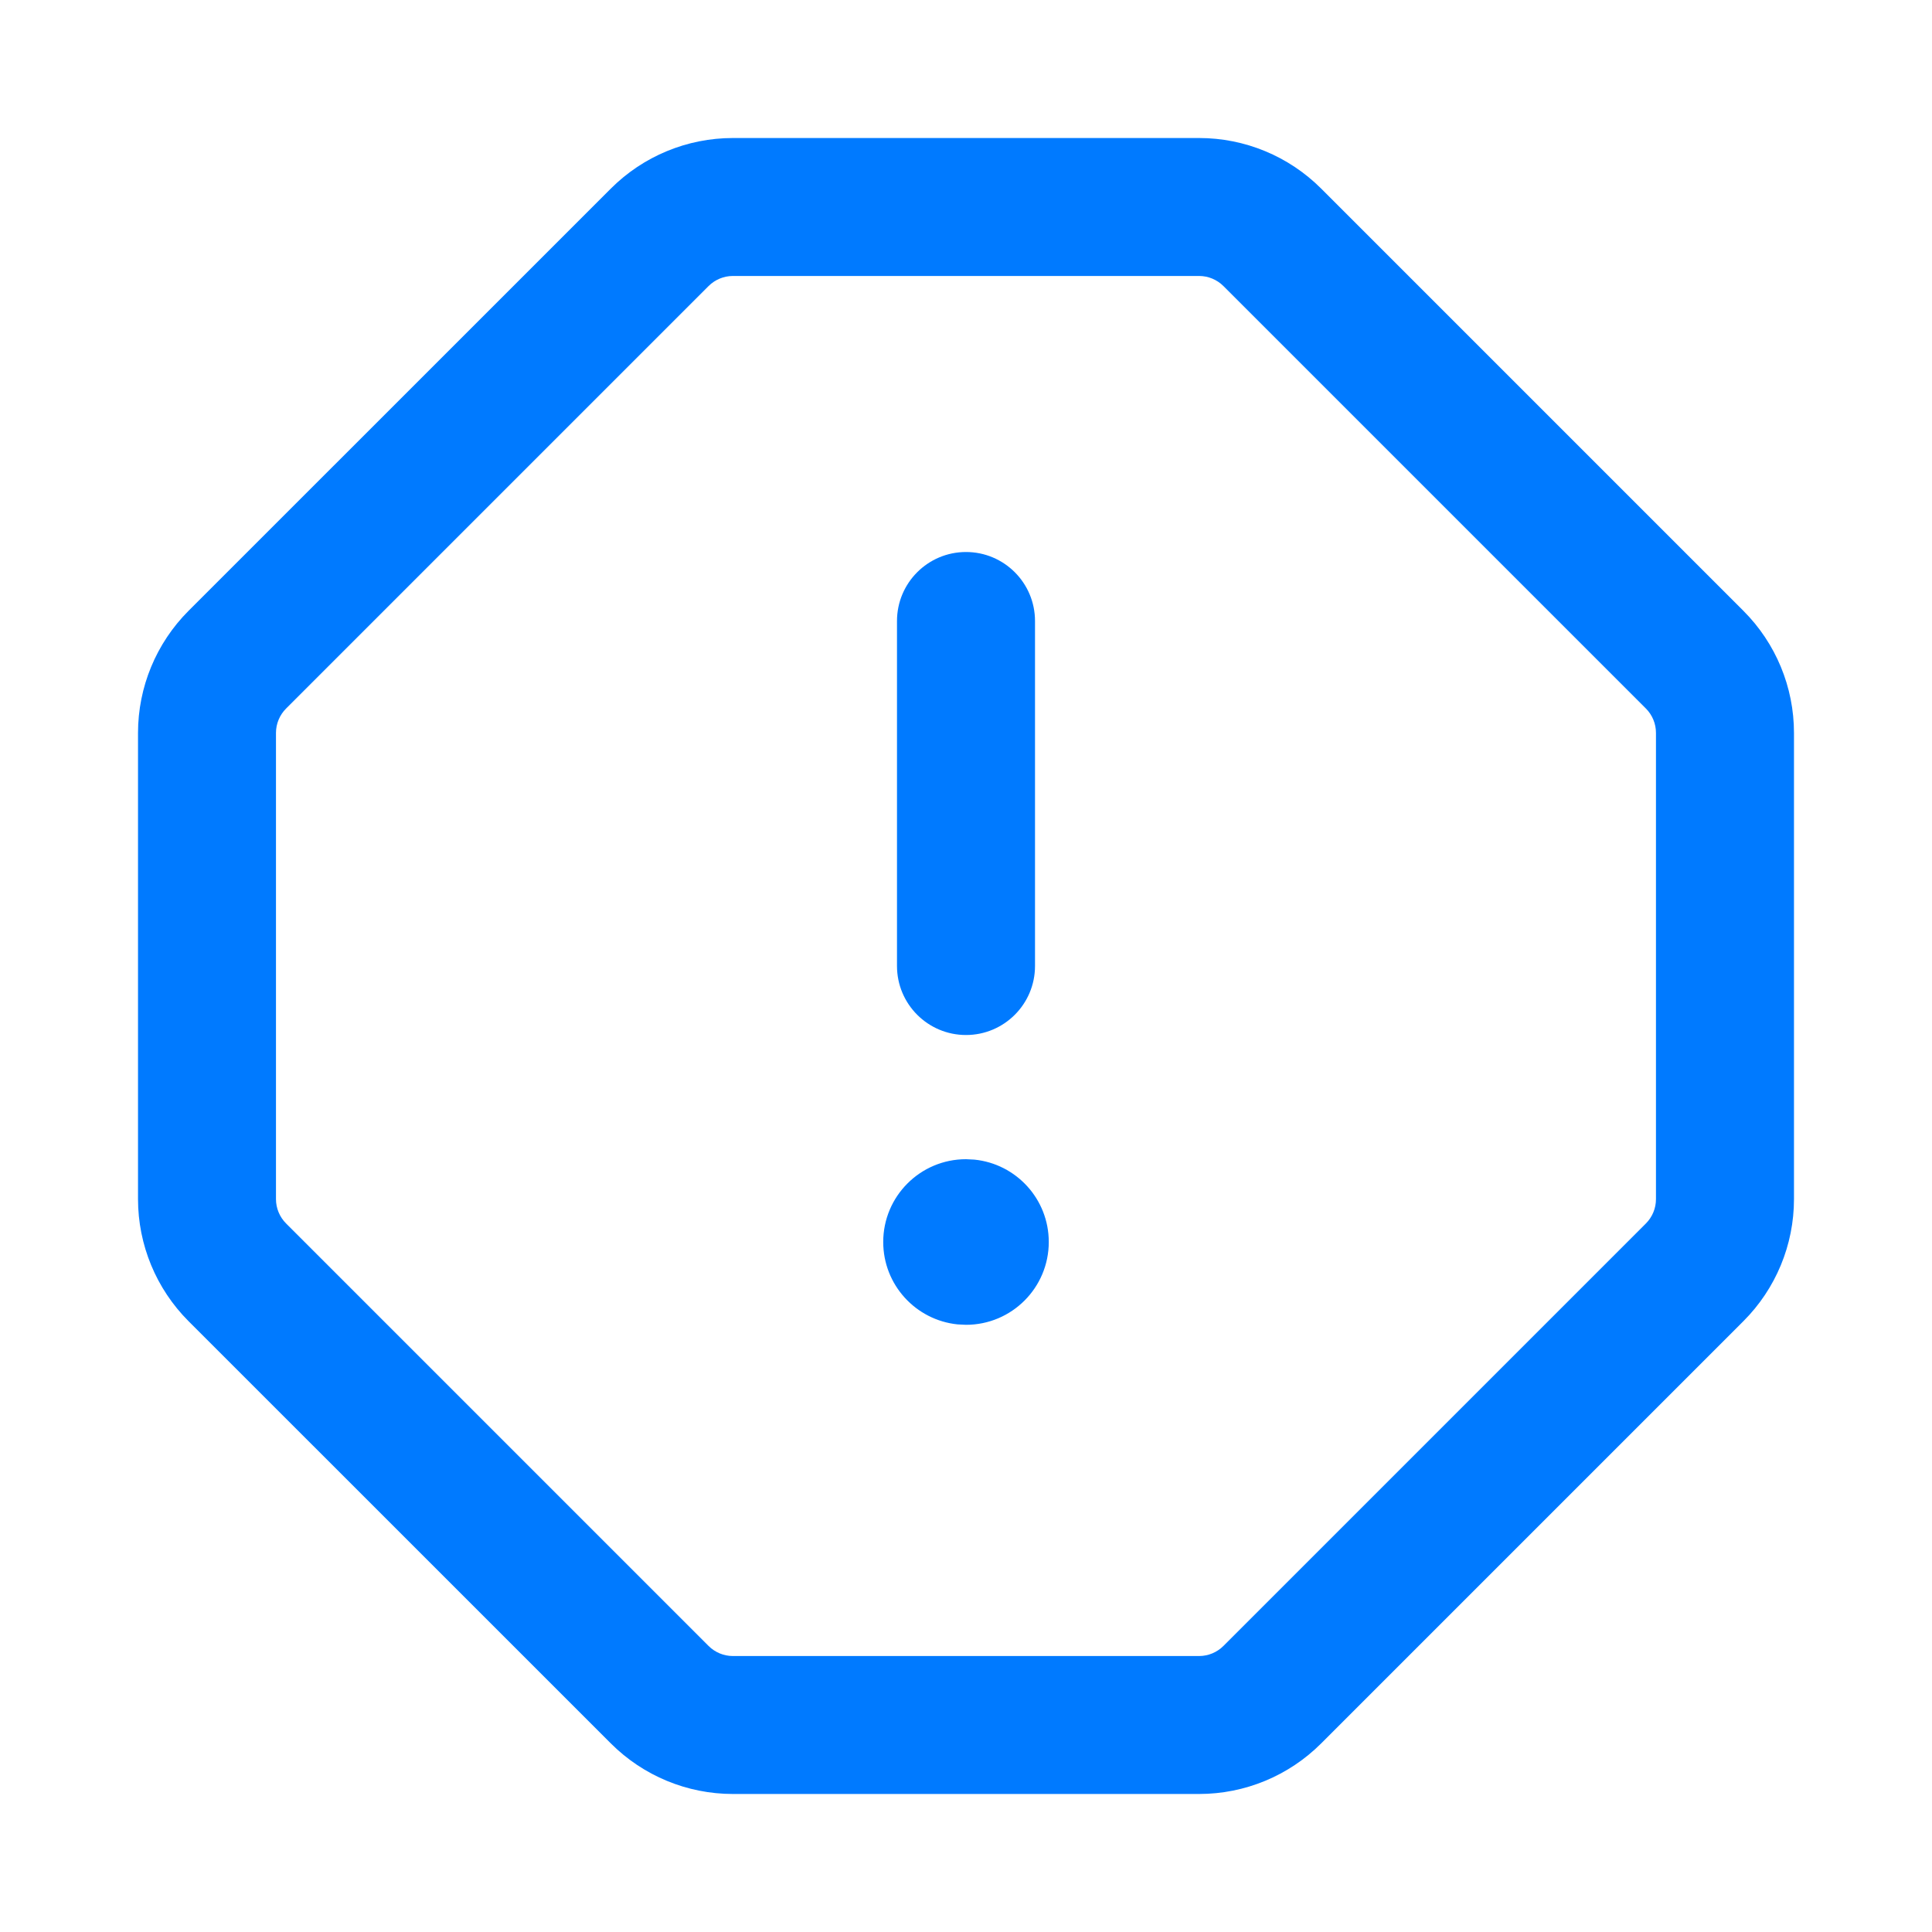
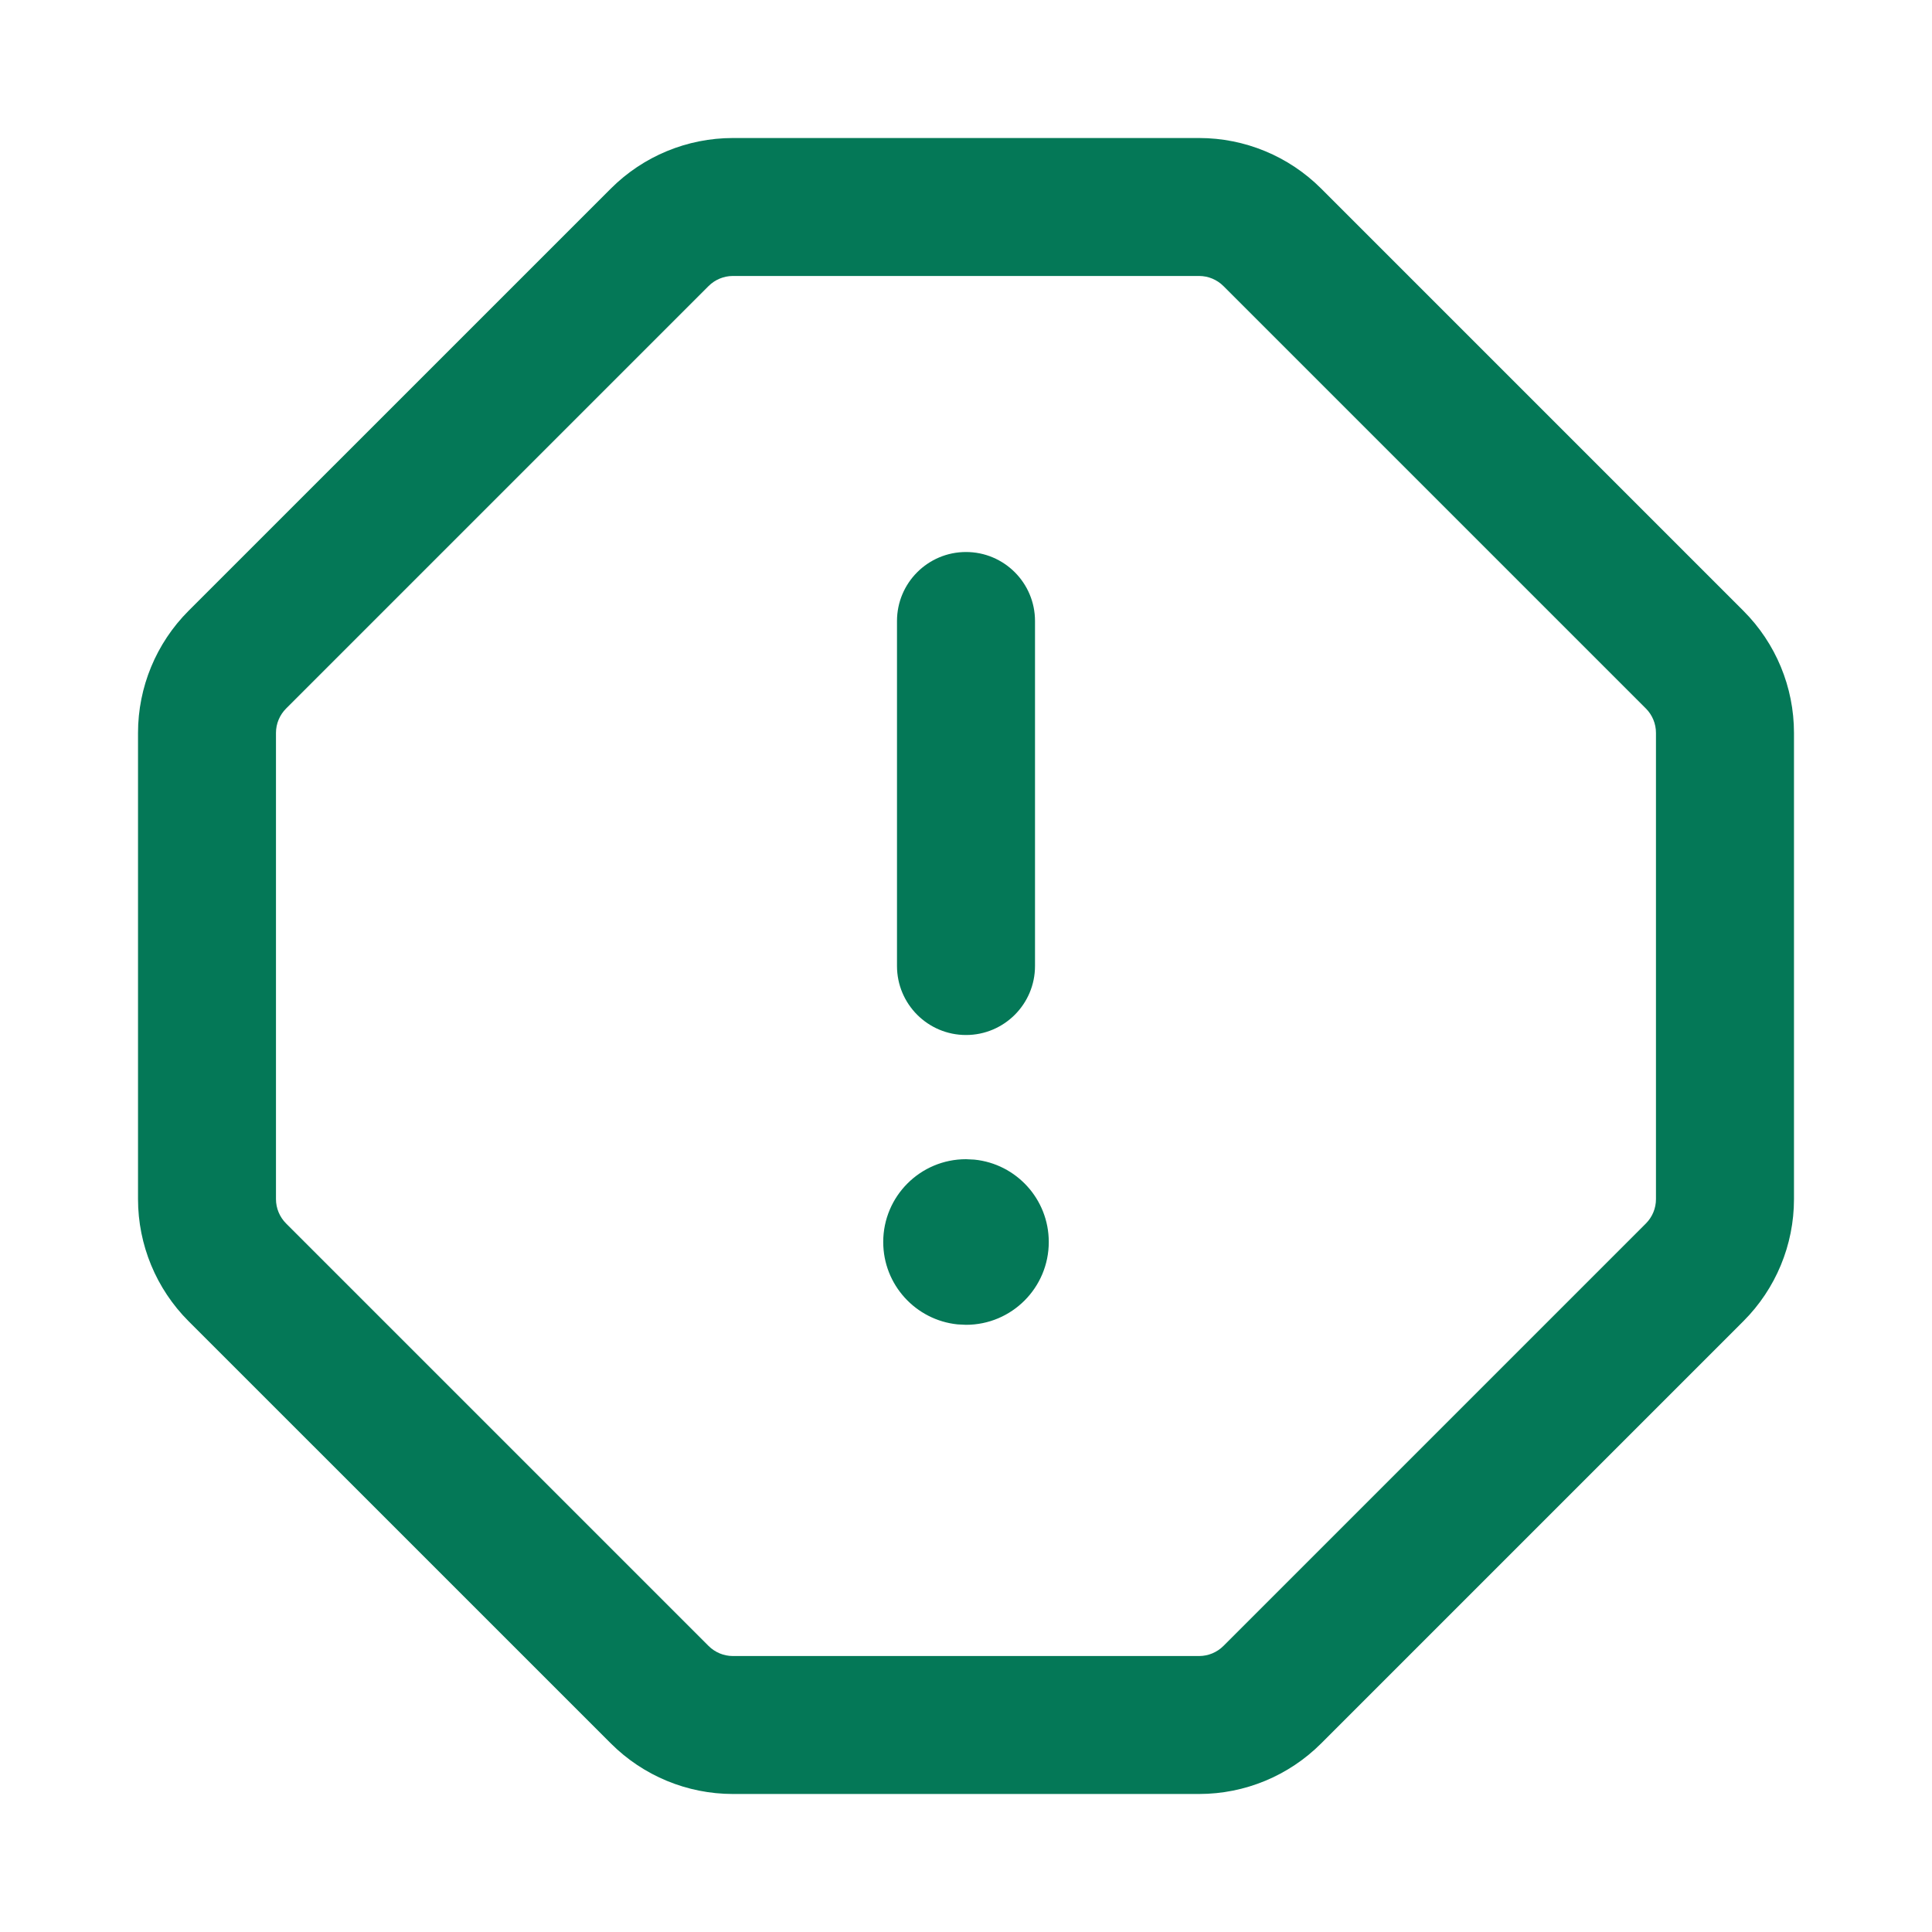
<svg xmlns="http://www.w3.org/2000/svg" width="32" height="32" viewBox="0 0 32 32" fill="none">
-   <path d="M19.861 2.286C20.619 2.286 21.346 2.587 21.882 3.123L28.877 10.118C29.413 10.654 29.714 11.381 29.714 12.139V19.861C29.714 20.619 29.413 21.346 28.877 21.882L21.882 28.877C21.346 29.413 20.619 29.714 19.861 29.714H12.139C11.381 29.714 10.654 29.413 10.118 28.877L3.122 21.882C2.587 21.346 2.286 20.619 2.286 19.861V12.139C2.286 11.381 2.587 10.654 3.122 10.118L10.118 3.123C10.654 2.587 11.381 2.286 12.139 2.286H19.861ZM19.861 4.571H12.139C11.987 4.571 11.842 4.632 11.735 4.739L4.739 11.735C4.632 11.842 4.571 11.987 4.571 12.139V19.861C4.571 20.013 4.632 20.158 4.739 20.265L11.735 27.261C11.842 27.368 11.987 27.429 12.139 27.429H19.861C20.013 27.429 20.158 27.368 20.265 27.261L27.261 20.265C27.368 20.158 27.428 20.013 27.428 19.861V12.139C27.428 11.987 27.368 11.842 27.261 11.735L20.265 4.739C20.158 4.632 20.013 4.571 19.861 4.571ZM16 19.2L16.14 19.207C16.832 19.277 17.371 19.861 17.371 20.571C17.371 21.329 16.757 21.943 16 21.943L15.86 21.936C15.168 21.865 14.629 21.281 14.629 20.571C14.629 19.814 15.243 19.2 16 19.2ZM16 9.143C16.631 9.143 17.143 9.655 17.143 10.286V16C17.143 16.631 16.631 17.143 16 17.143C15.369 17.143 14.857 16.631 14.857 16V10.286C14.857 9.655 15.369 9.143 16 9.143Z" fill="#007AFF" />
+   <path d="M19.861 2.286C20.619 2.286 21.346 2.587 21.882 3.123L28.877 10.118C29.413 10.654 29.714 11.381 29.714 12.139V19.861C29.714 20.619 29.413 21.346 28.877 21.882L21.882 28.877C21.346 29.413 20.619 29.714 19.861 29.714H12.139C11.381 29.714 10.654 29.413 10.118 28.877L3.122 21.882C2.587 21.346 2.286 20.619 2.286 19.861V12.139C2.286 11.381 2.587 10.654 3.122 10.118L10.118 3.123C10.654 2.587 11.381 2.286 12.139 2.286H19.861ZM19.861 4.571H12.139C11.987 4.571 11.842 4.632 11.735 4.739L4.739 11.735C4.632 11.842 4.571 11.987 4.571 12.139V19.861C4.571 20.013 4.632 20.158 4.739 20.265L11.735 27.261C11.842 27.368 11.987 27.429 12.139 27.429H19.861C20.013 27.429 20.158 27.368 20.265 27.261L27.261 20.265C27.368 20.158 27.428 20.013 27.428 19.861V12.139C27.428 11.987 27.368 11.842 27.261 11.735L20.265 4.739C20.158 4.632 20.013 4.571 19.861 4.571ZM16 19.2L16.14 19.207C16.832 19.277 17.371 19.861 17.371 20.571C17.371 21.329 16.757 21.943 16 21.943L15.86 21.936C15.168 21.865 14.629 21.281 14.629 20.571C14.629 19.814 15.243 19.2 16 19.2ZM16 9.143C16.631 9.143 17.143 9.655 17.143 10.286V16C17.143 16.631 16.631 17.143 16 17.143C15.369 17.143 14.857 16.631 14.857 16V10.286C14.857 9.655 15.369 9.143 16 9.143Z" fill="#047857" />
</svg>
